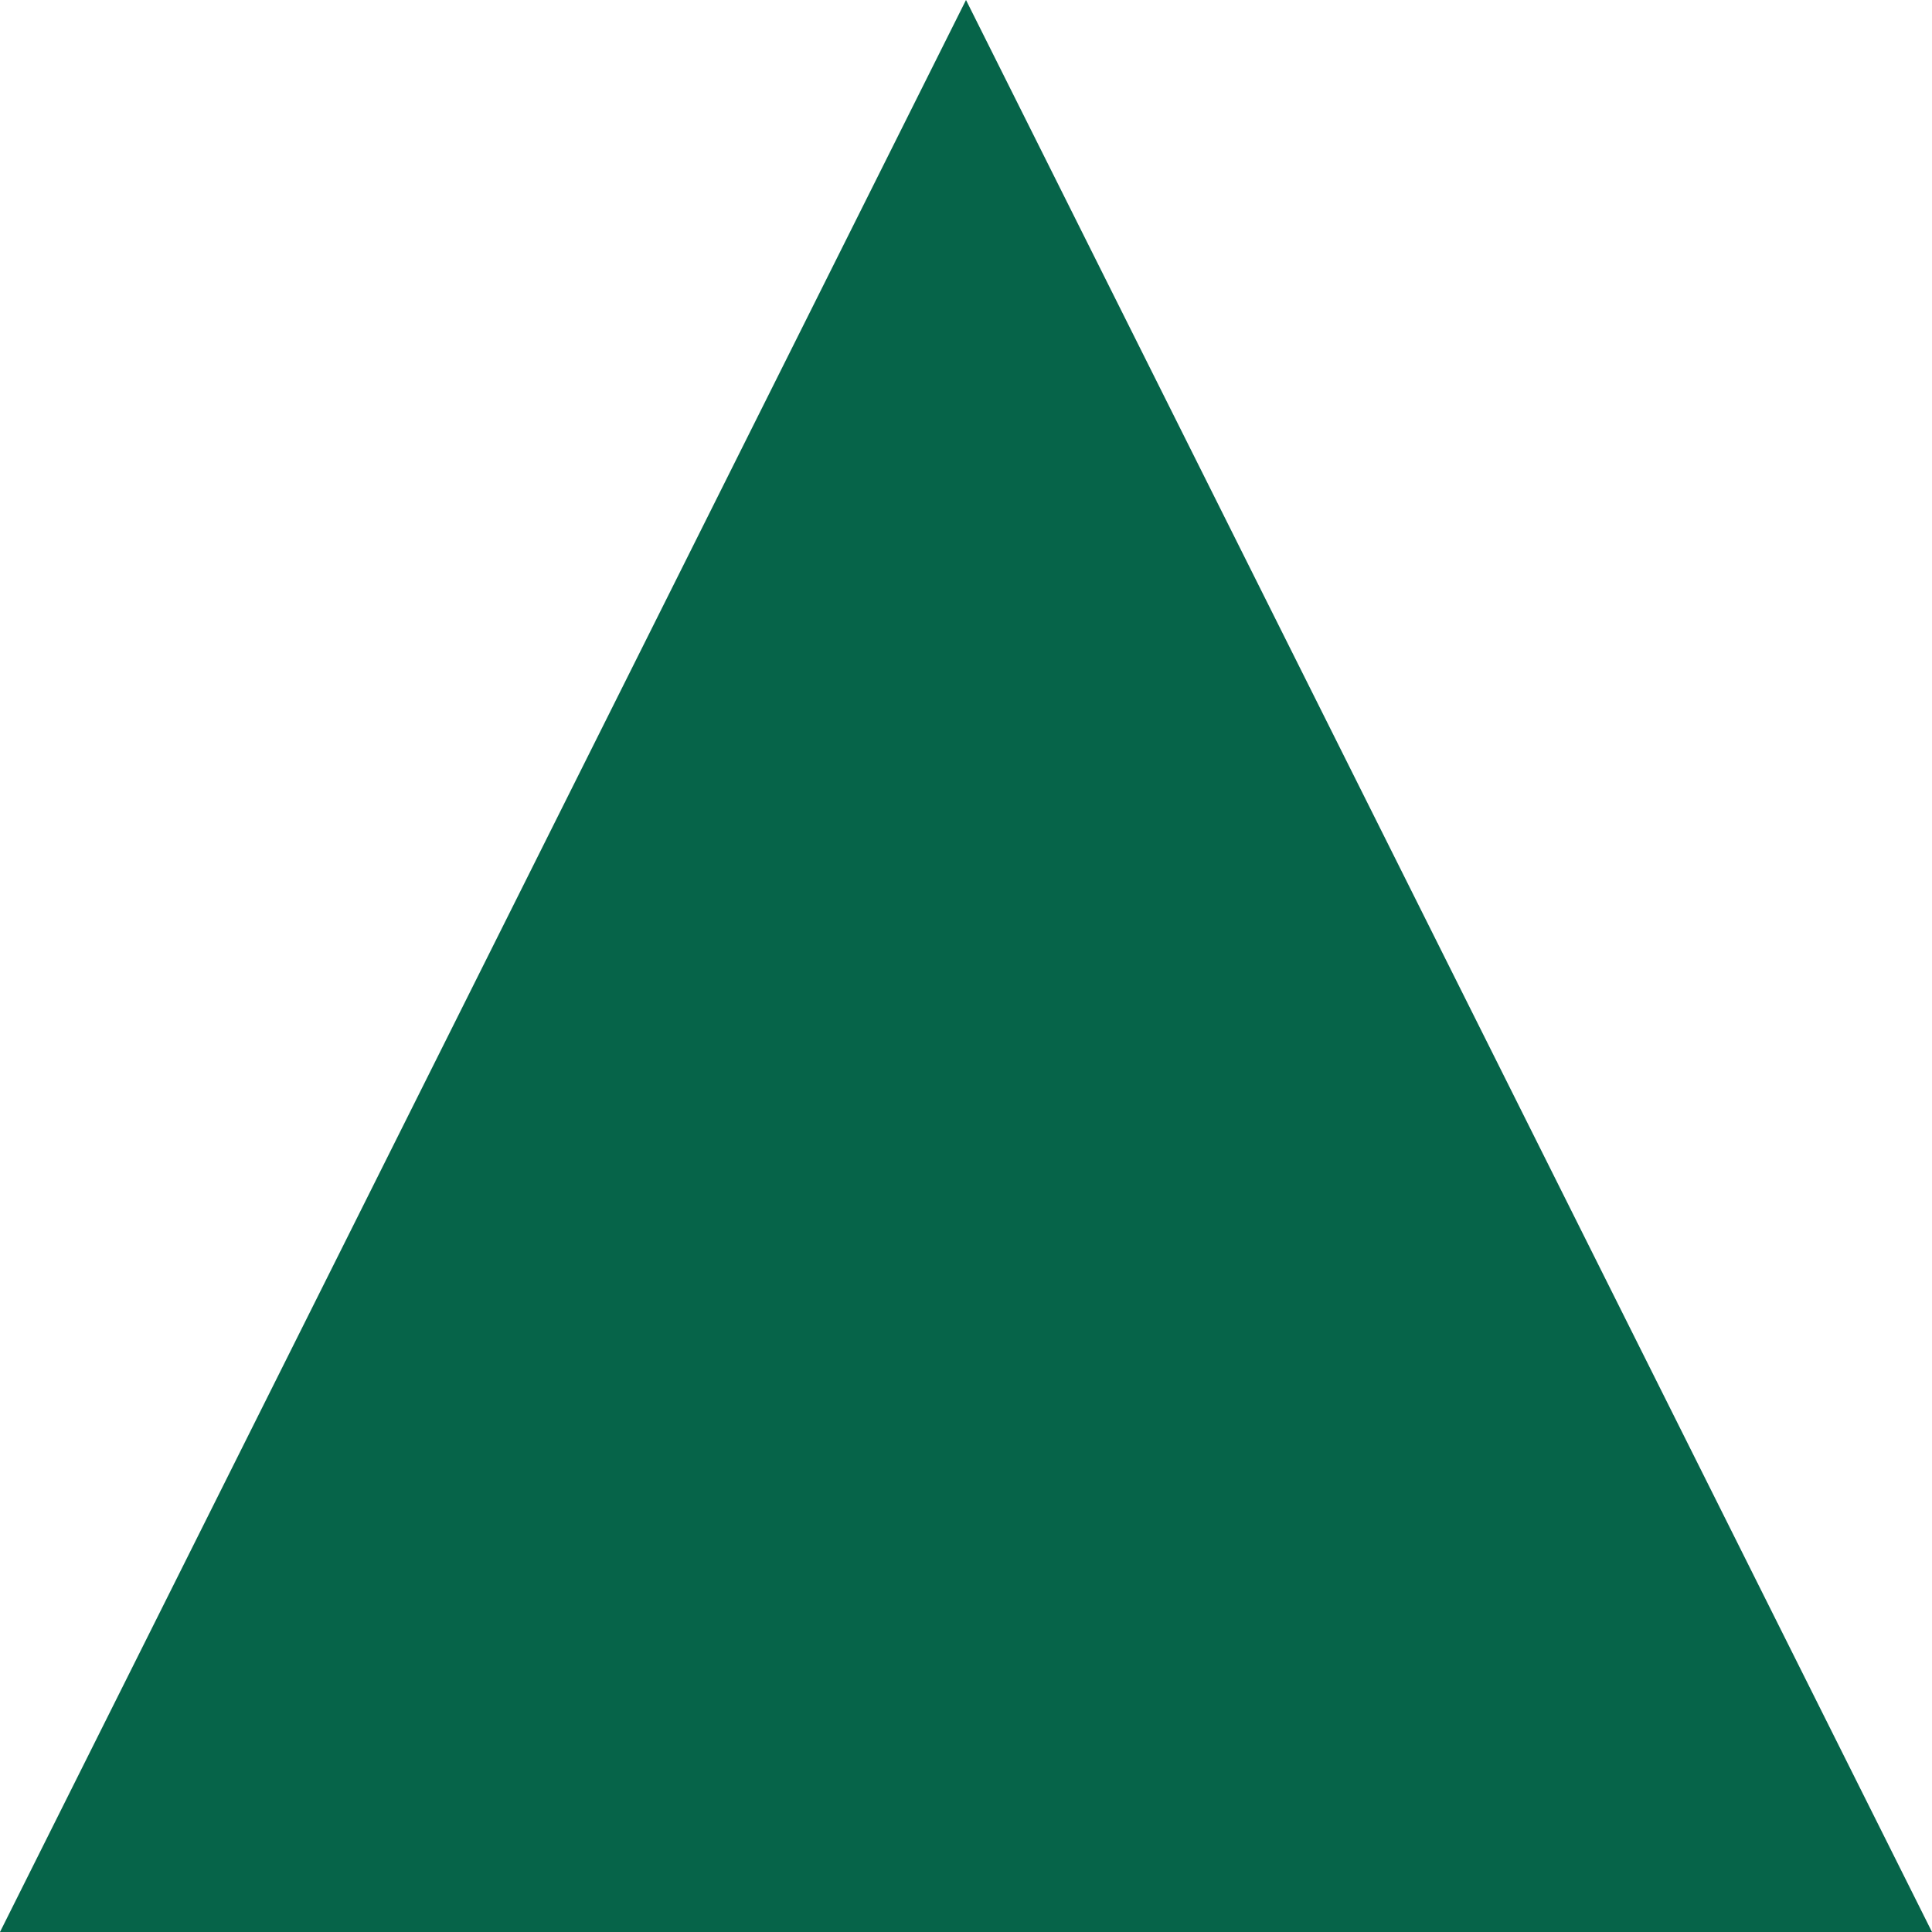
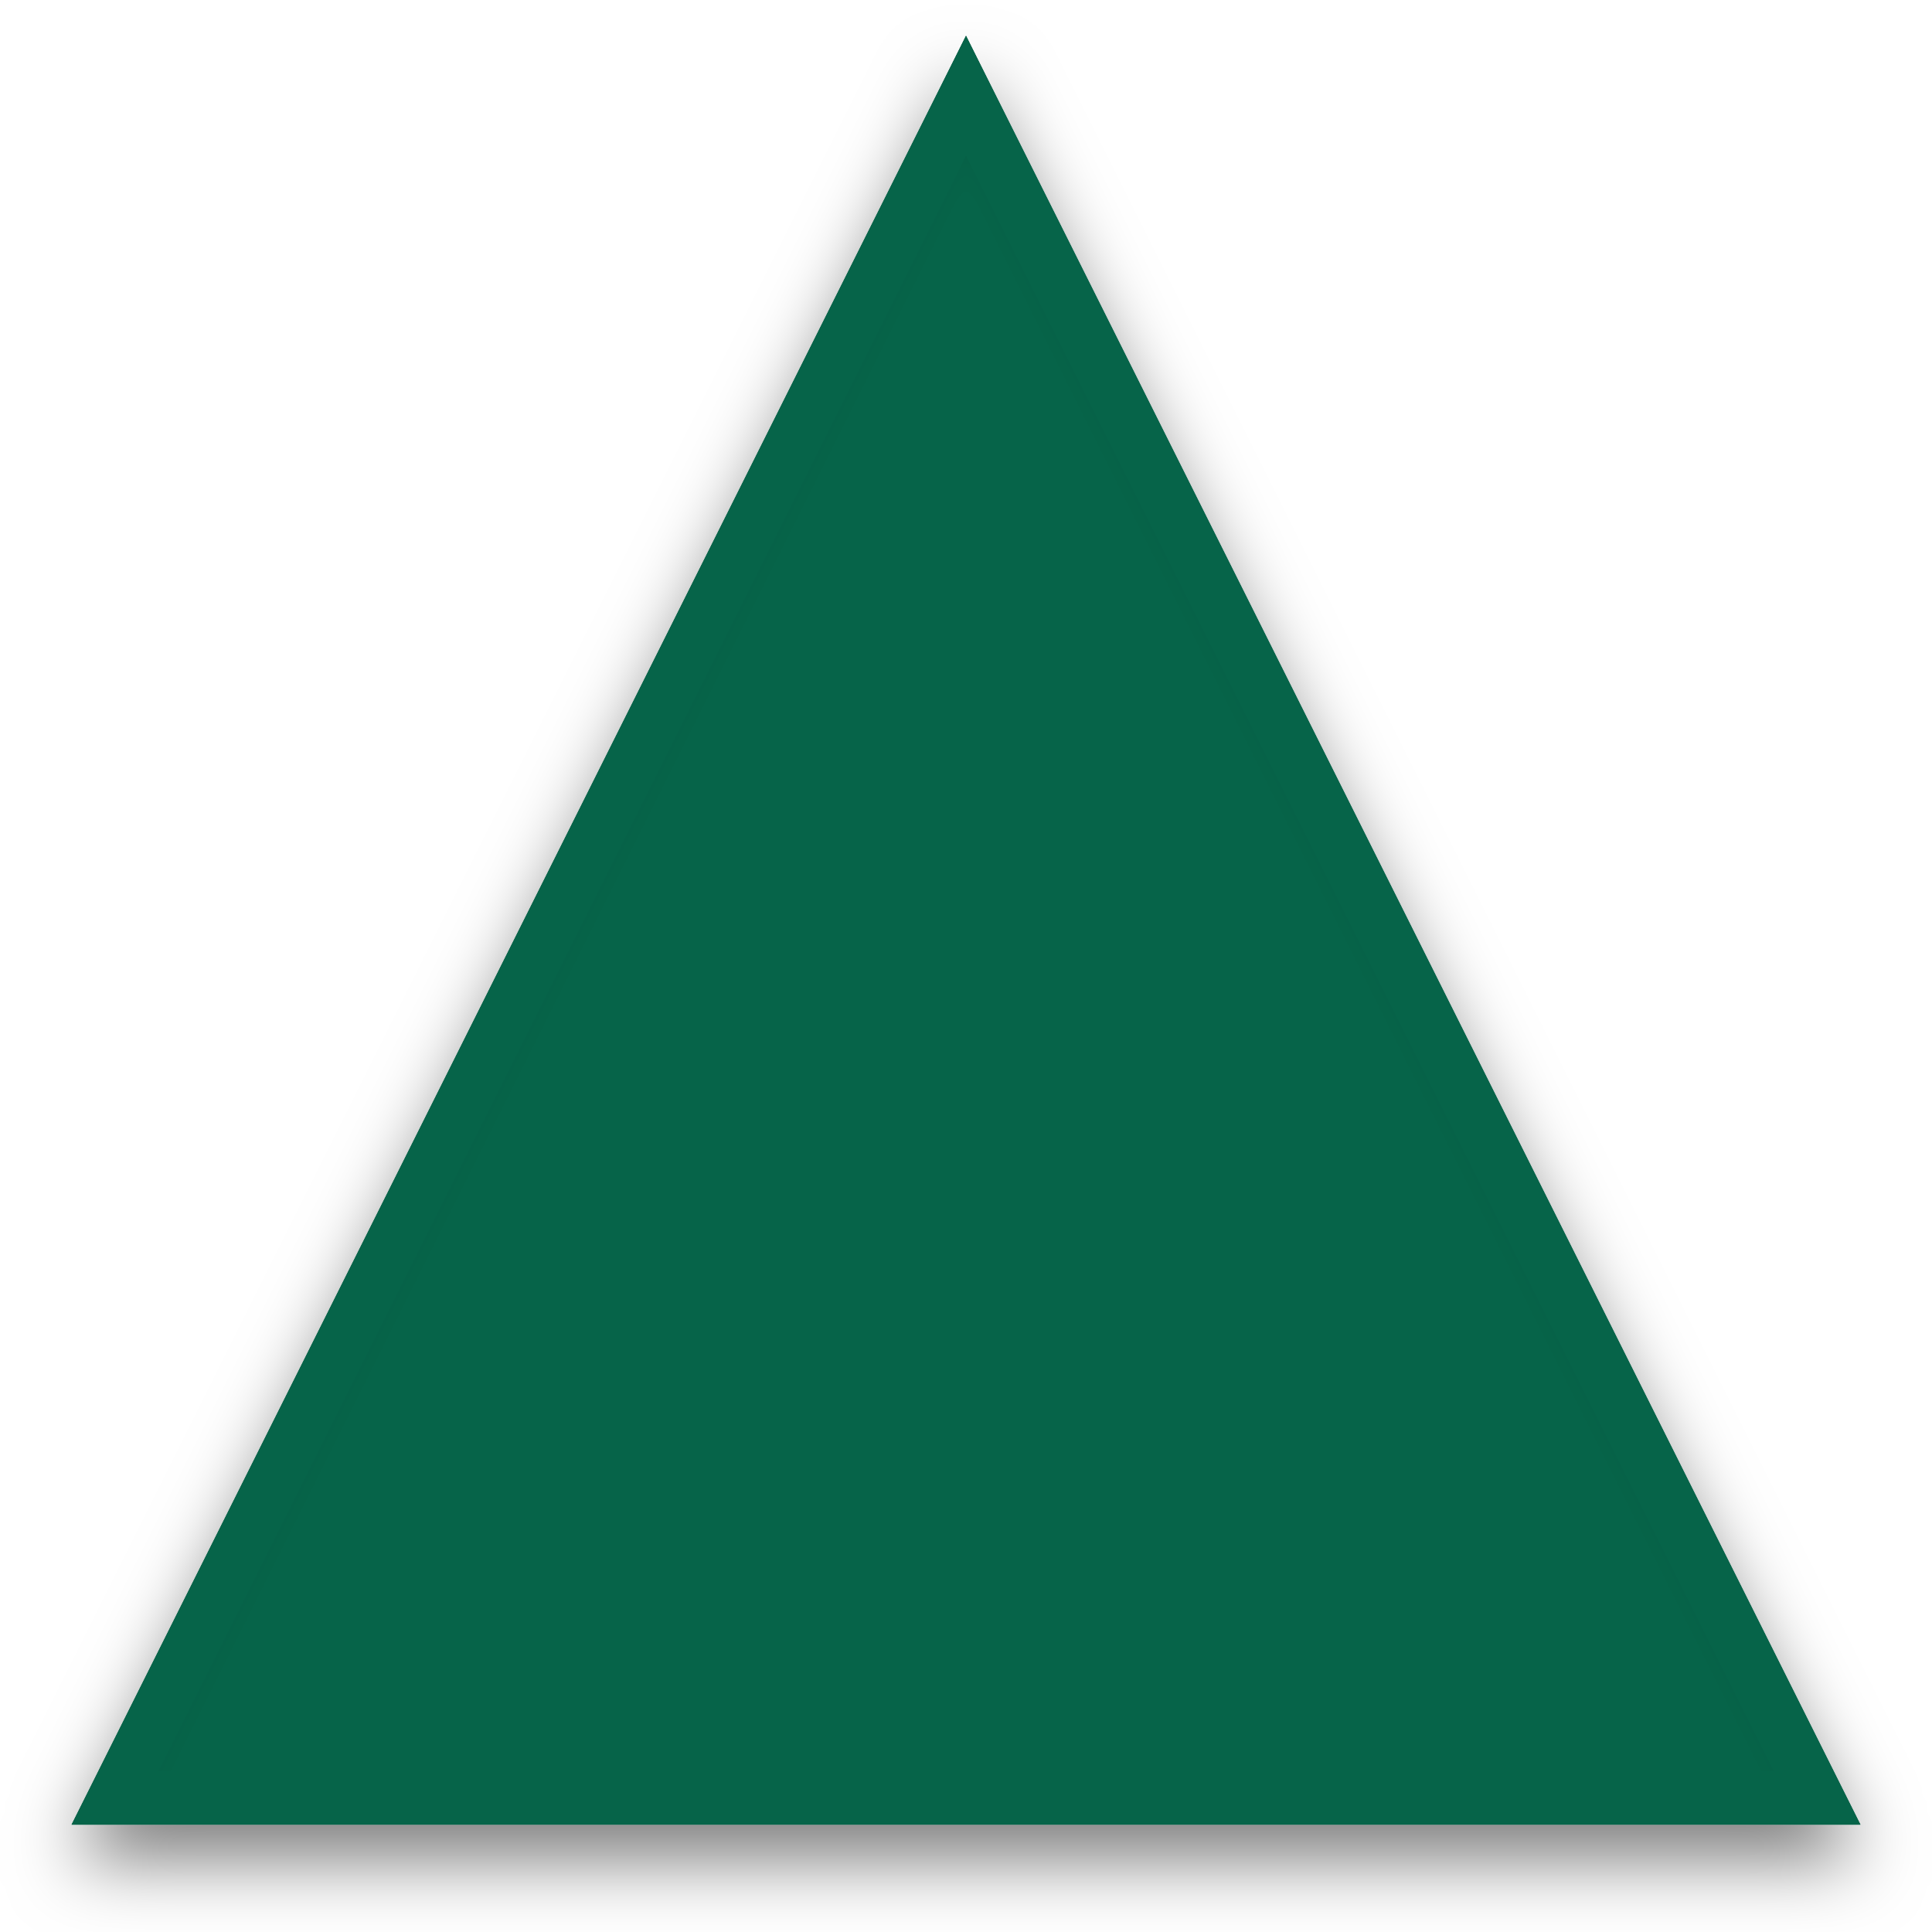
- <svg xmlns="http://www.w3.org/2000/svg" width="100px" height="100px" viewBox="0 0 100 100" version="1.1">
+ <svg xmlns="http://www.w3.org/2000/svg" xmlns:xlink="http://www.w3.org/1999/xlink" width="108px" height="108px" viewBox="0 0 108 108" version="1.1">
+   <defs>
+     <polygon id="path-1" points="54 2 104 102 4 102" />
+     <filter x="-7.0%" y="-5.0%" width="114.0%" height="114.0%" filterUnits="objectBoundingBox" id="filter-2">
+       <feOffset dx="0" dy="2" in="SourceAlpha" result="shadowOffsetOuter1" />
+       <feGaussianBlur stdDeviation="2" in="shadowOffsetOuter1" result="shadowBlurOuter1" />
+       <feComposite in="shadowBlurOuter1" in2="SourceAlpha" operator="out" result="shadowBlurOuter1" />
+       <feColorMatrix values="0 0 0 0 0   0 0 0 0 0   0 0 0 0 0  0 0 0 0.5 0" type="matrix" in="shadowBlurOuter1" />
+     </filter>
+     <filter x="-6.0%" y="-4.0%" width="112.0%" height="112.0%" filterUnits="objectBoundingBox" id="filter-3">
+       <feGaussianBlur stdDeviation="1.5" in="SourceAlpha" result="shadowBlurInner1" />
+       <feOffset dx="0" dy="1" in="shadowBlurInner1" result="shadowOffsetInner1" />
+       <feComposite in="shadowOffsetInner1" in2="SourceAlpha" operator="arithmetic" k2="-1" k3="1" result="shadowInnerInner1" />
+       <feColorMatrix values="0 0 0 0 0   0 0 0 0 0   0 0 0 0 0  0 0 0 0.5 0" type="matrix" in="shadowInnerInner1" />
+     </filter>
+   </defs>
  <g id="Page-1" stroke="none" stroke-width="1" fill="none" fill-rule="evenodd">
-     <path d="M50,3.354 L2.427,98.5 L97.573,98.5 L50,3.354 Z" id="Green-Full-Triangle" stroke="#066449" stroke-width="3" fill="#066449" />
+     <g id="green-full-triangle">
+       <use fill="black" fill-opacity="1" filter="url(#filter-2)" xlink:href="#path-1" />
+       <use fill="#066449" fill-rule="evenodd" xlink:href="#path-1" />
+       <use fill="black" fill-opacity="1" filter="url(#filter-3)" xlink:href="#path-1" />
+       <path stroke="#066449" stroke-width="3" d="M54,5.354 L6.427,100.5 L101.573,100.5 L54,5.354 Z" stroke-linejoin="square" />
+     </g>
  </g>
</svg>
